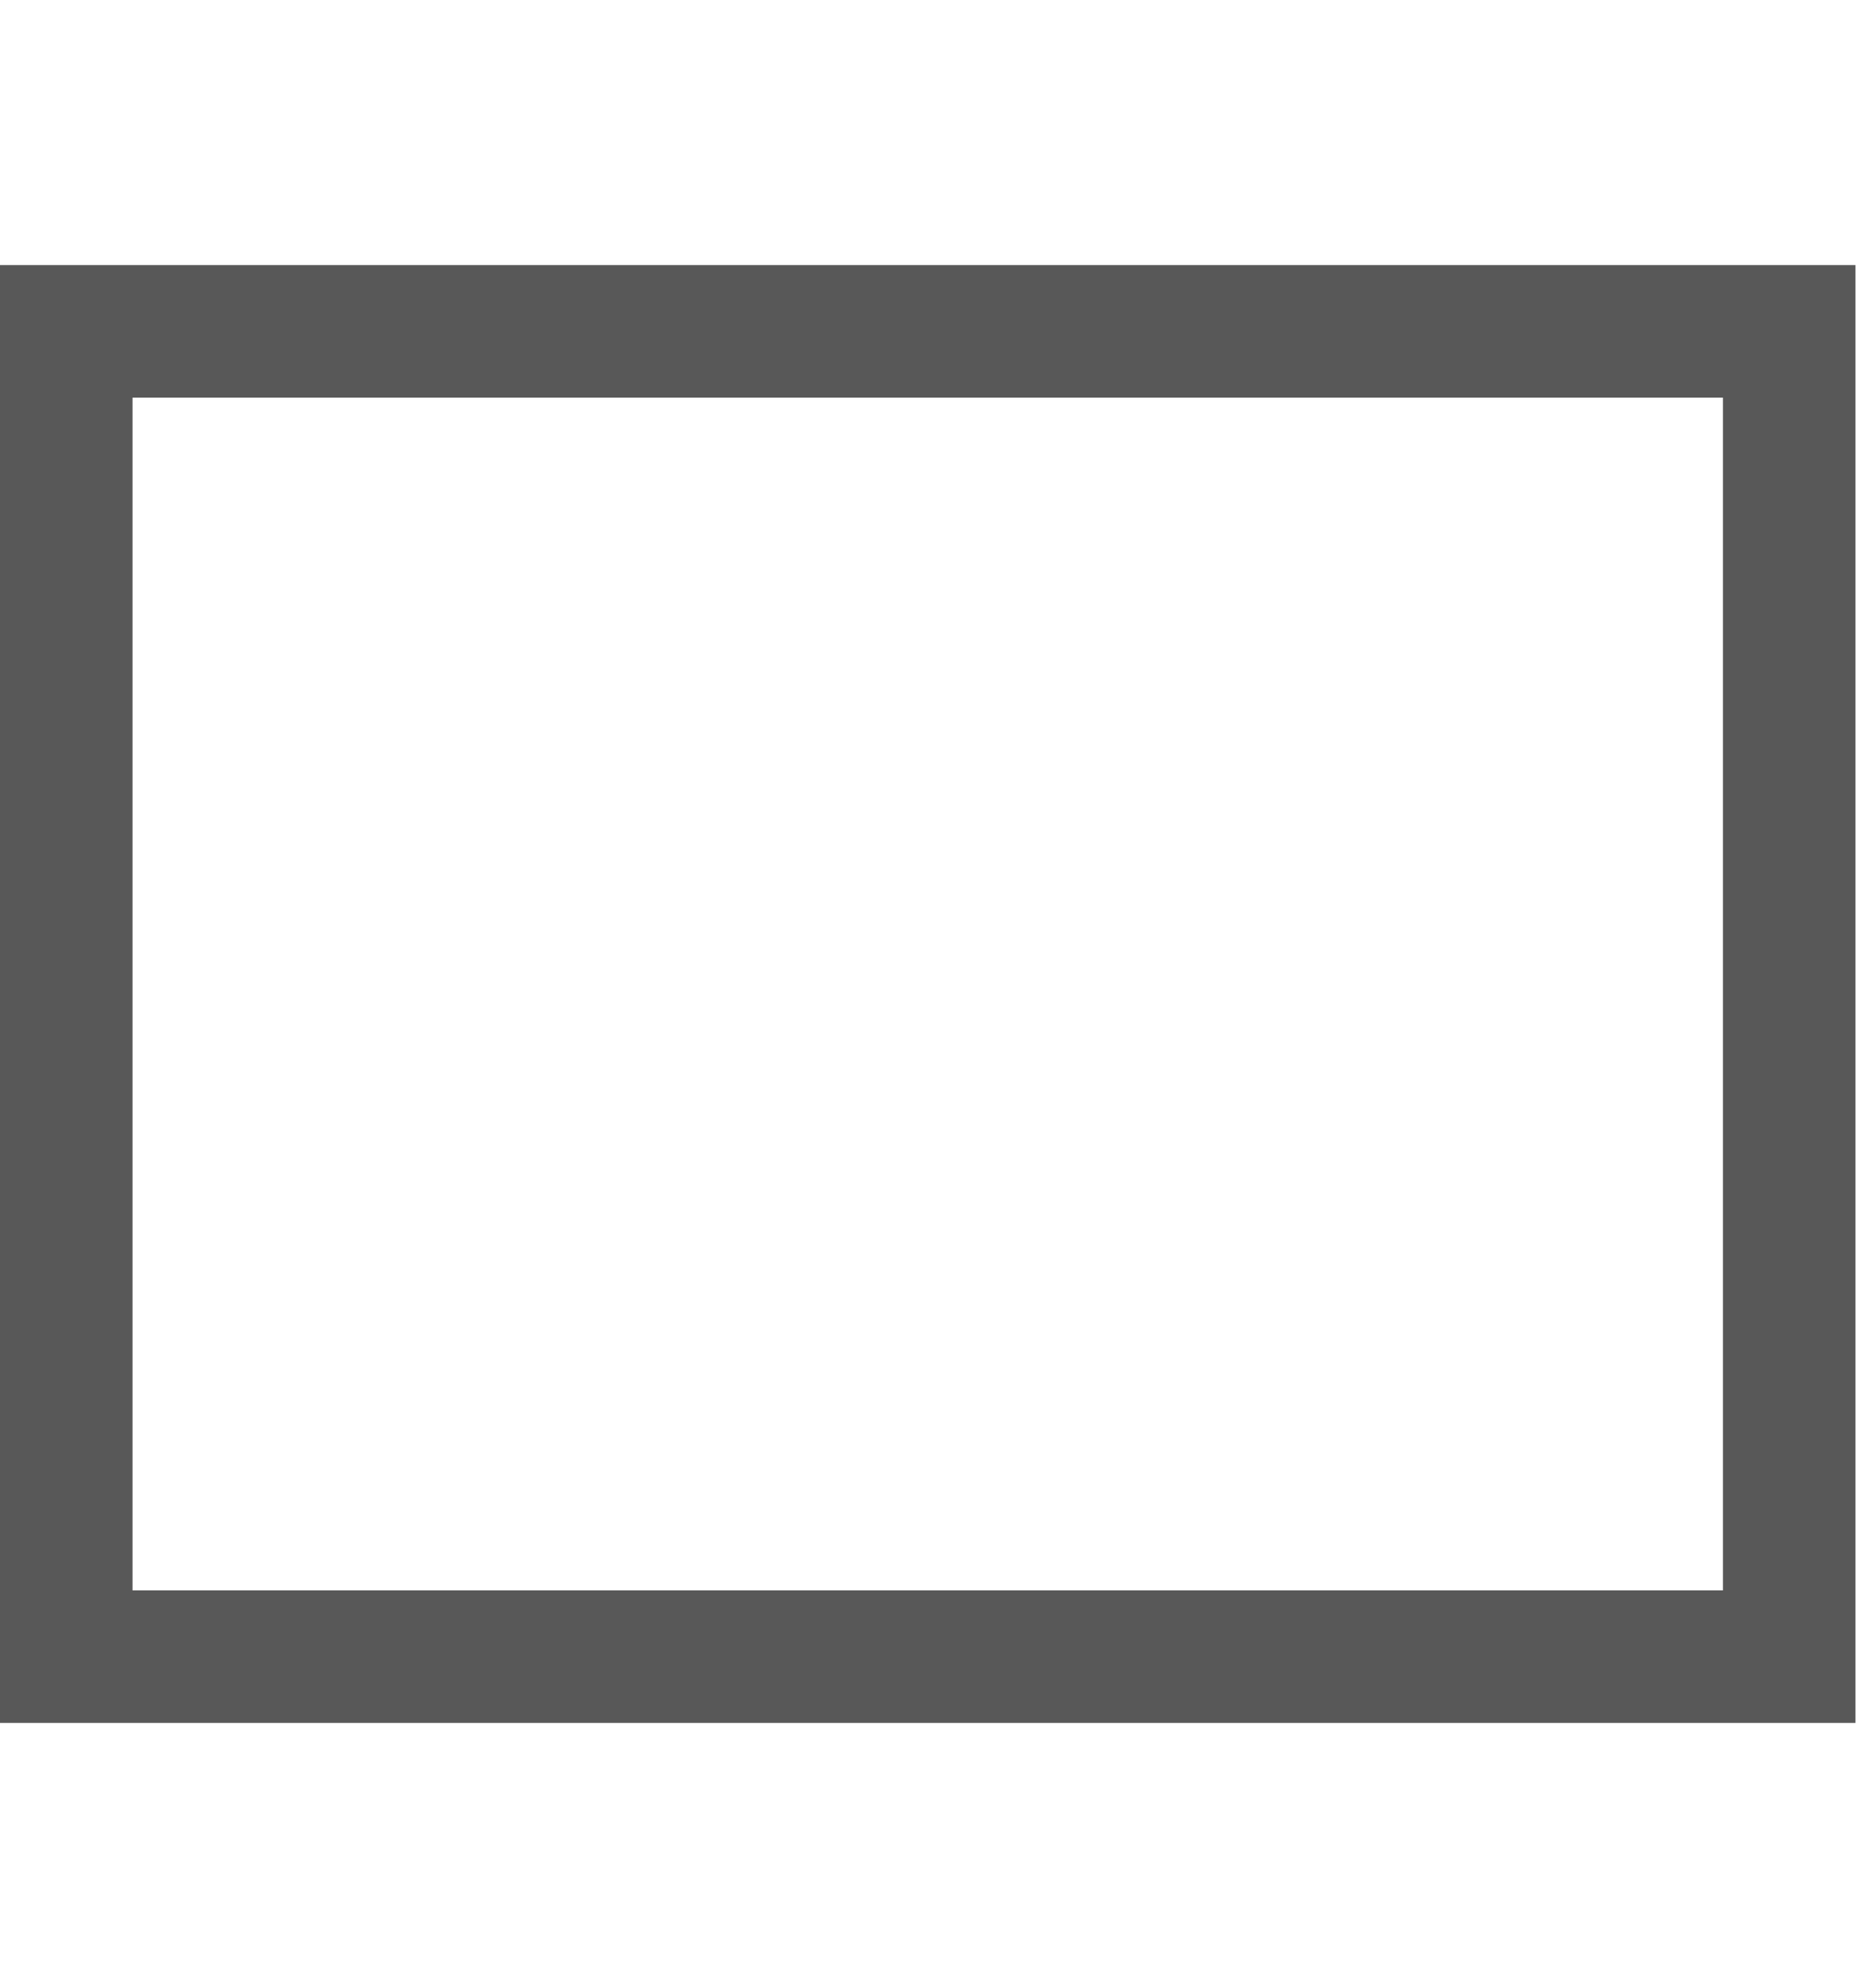
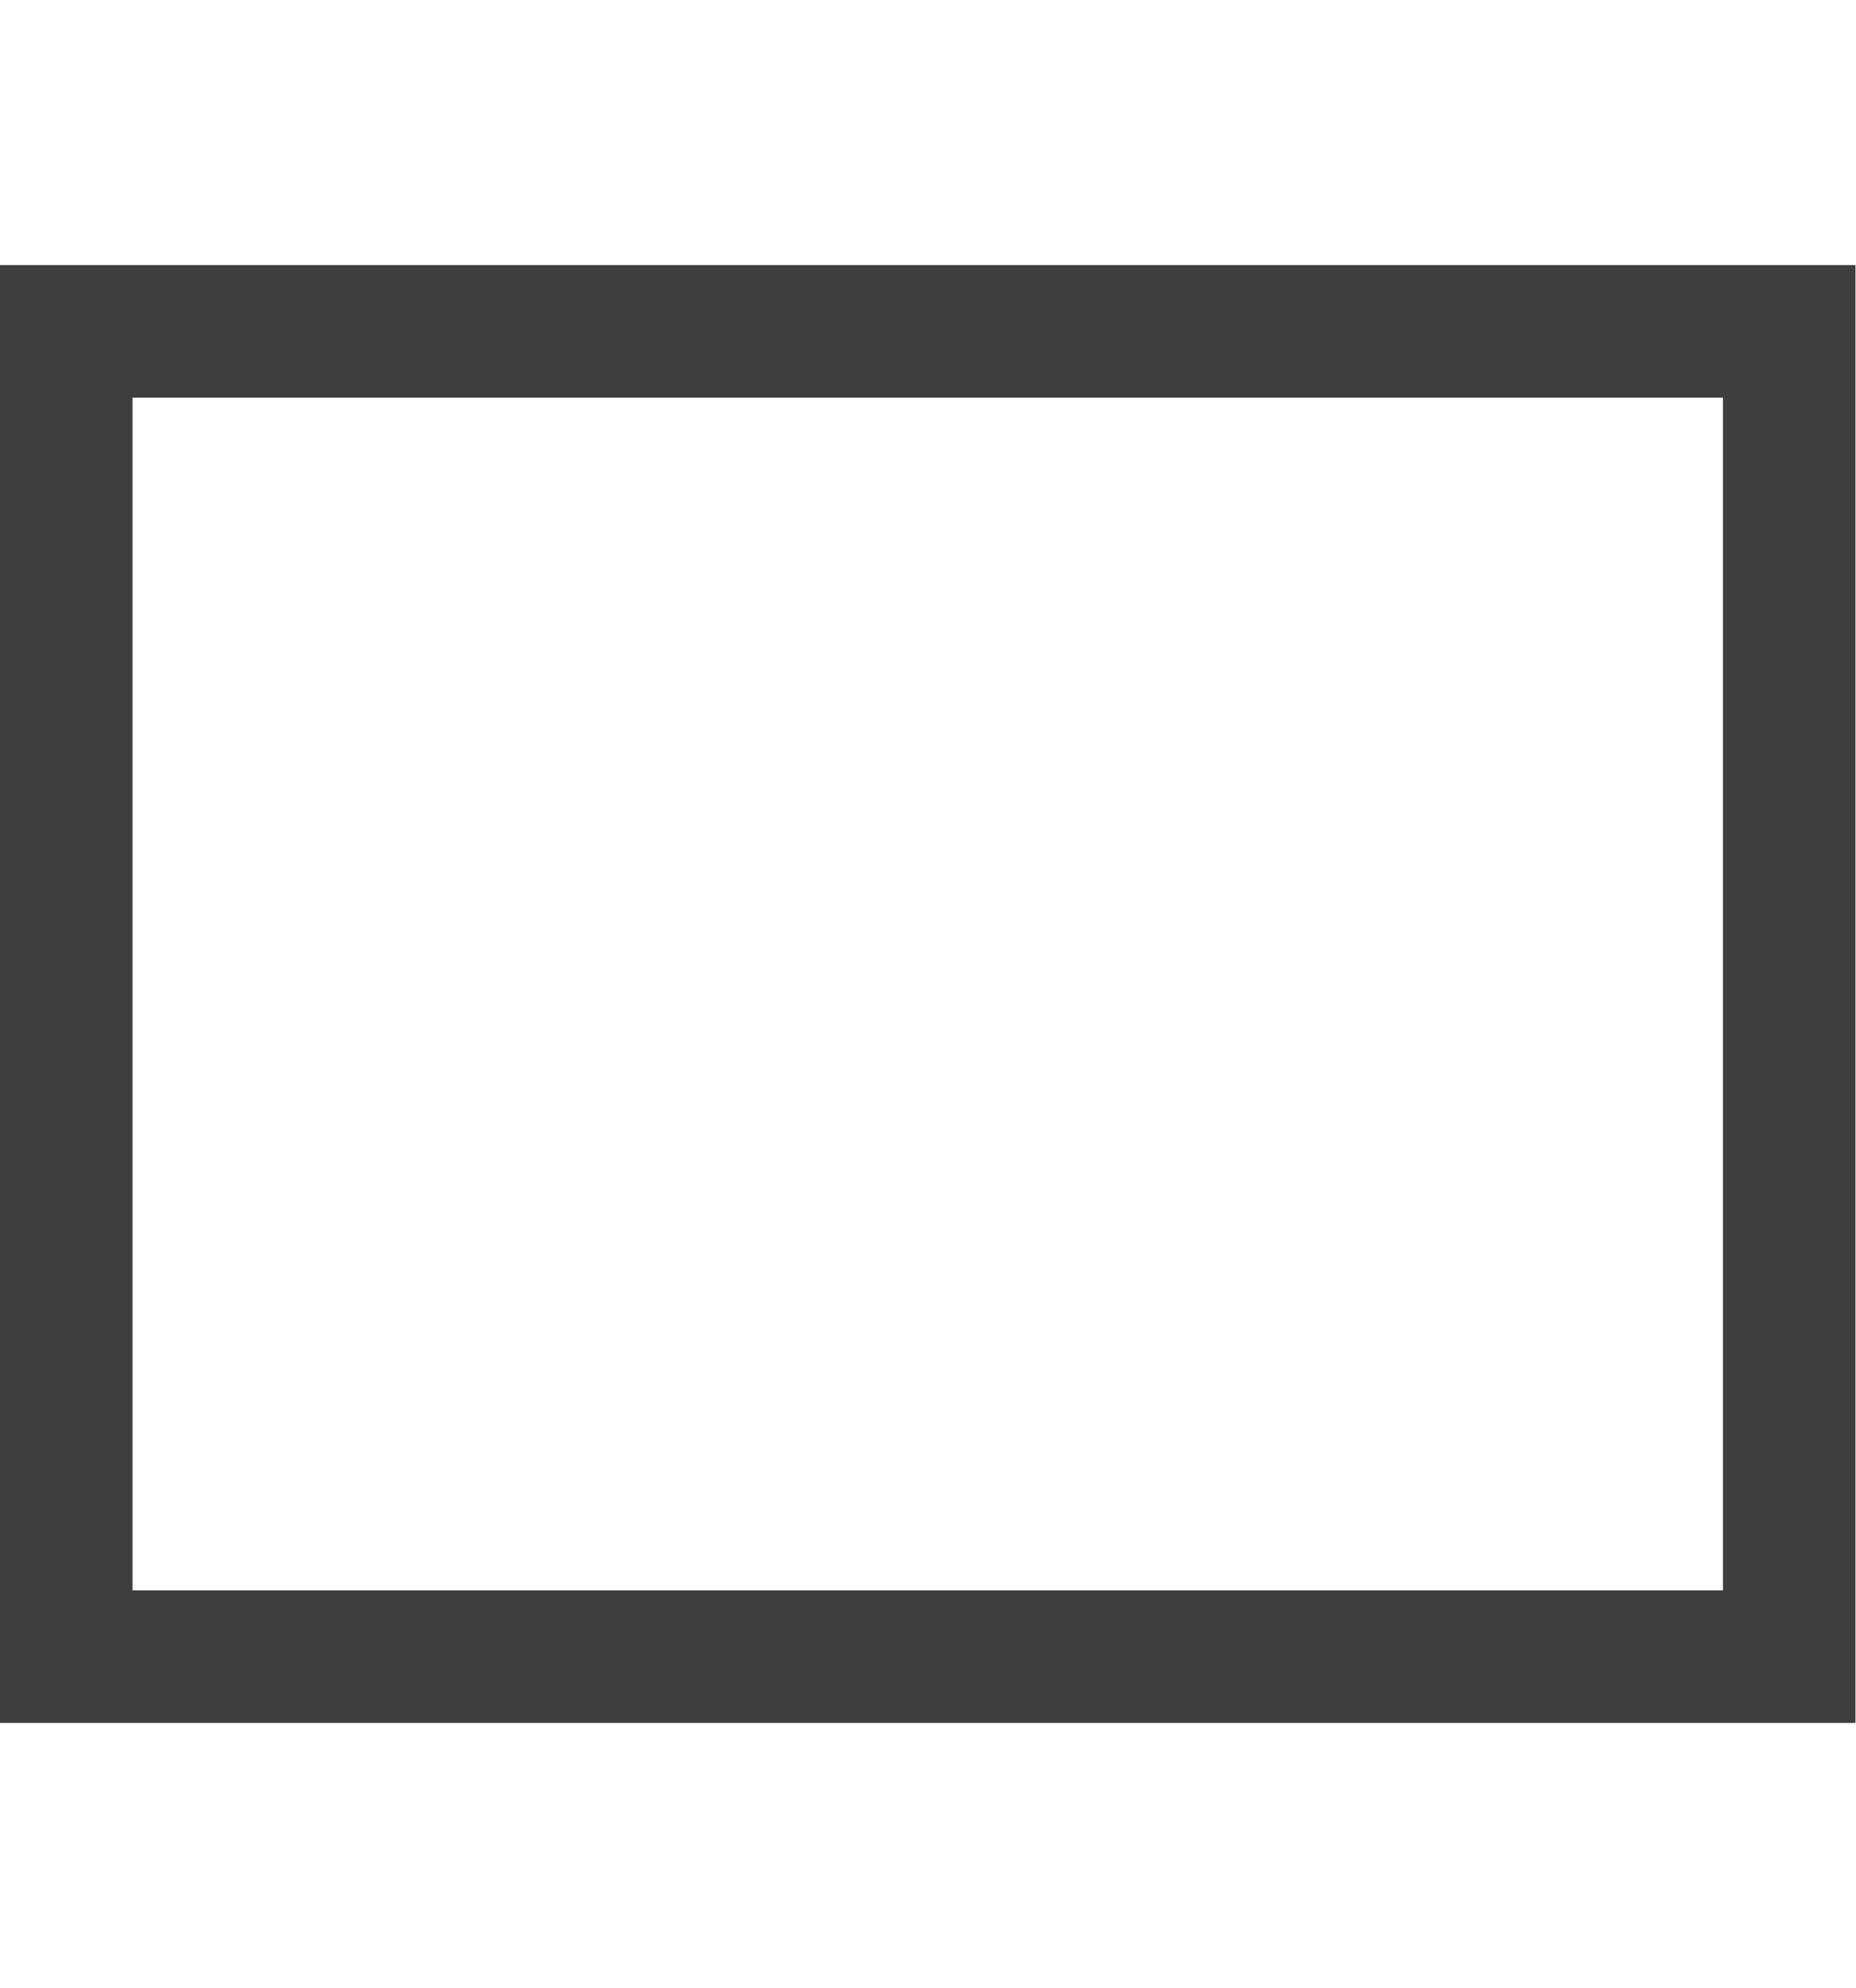
- <svg xmlns="http://www.w3.org/2000/svg" width="100%" height="100%" viewBox="0 0 14 15" version="1.1" xml:space="preserve" style="fill-rule:evenodd;clip-rule:evenodd;stroke-linejoin:round;stroke-miterlimit:1.414;" id="svg8">
+ <svg xmlns="http://www.w3.org/2000/svg" id="svg8" style="fill-rule:evenodd;clip-rule:evenodd;stroke-linejoin:round;stroke-miterlimit:1.414;" xml:space="preserve" version="1.1" viewBox="0 0 14 15" height="100%" width="100%">
  <defs id="defs12" />
-   <g id="g6" style="display:inline">
-     <path d="M 14,13 H 0 V 2 H 14 Z M 1,3 v 9 H 13 V 3 Z" style="fill:#585858;fill-opacity:1" id="path4" />
+   <g style="display:inline" id="g6">
+     <path id="path4" style="fill:#3e3e3e;fill-opacity:1" d="M 14,13 H 0 V 2 H 14 Z M 1,3 v 9 H 13 V 3 Z" />
  </g>
</svg>
